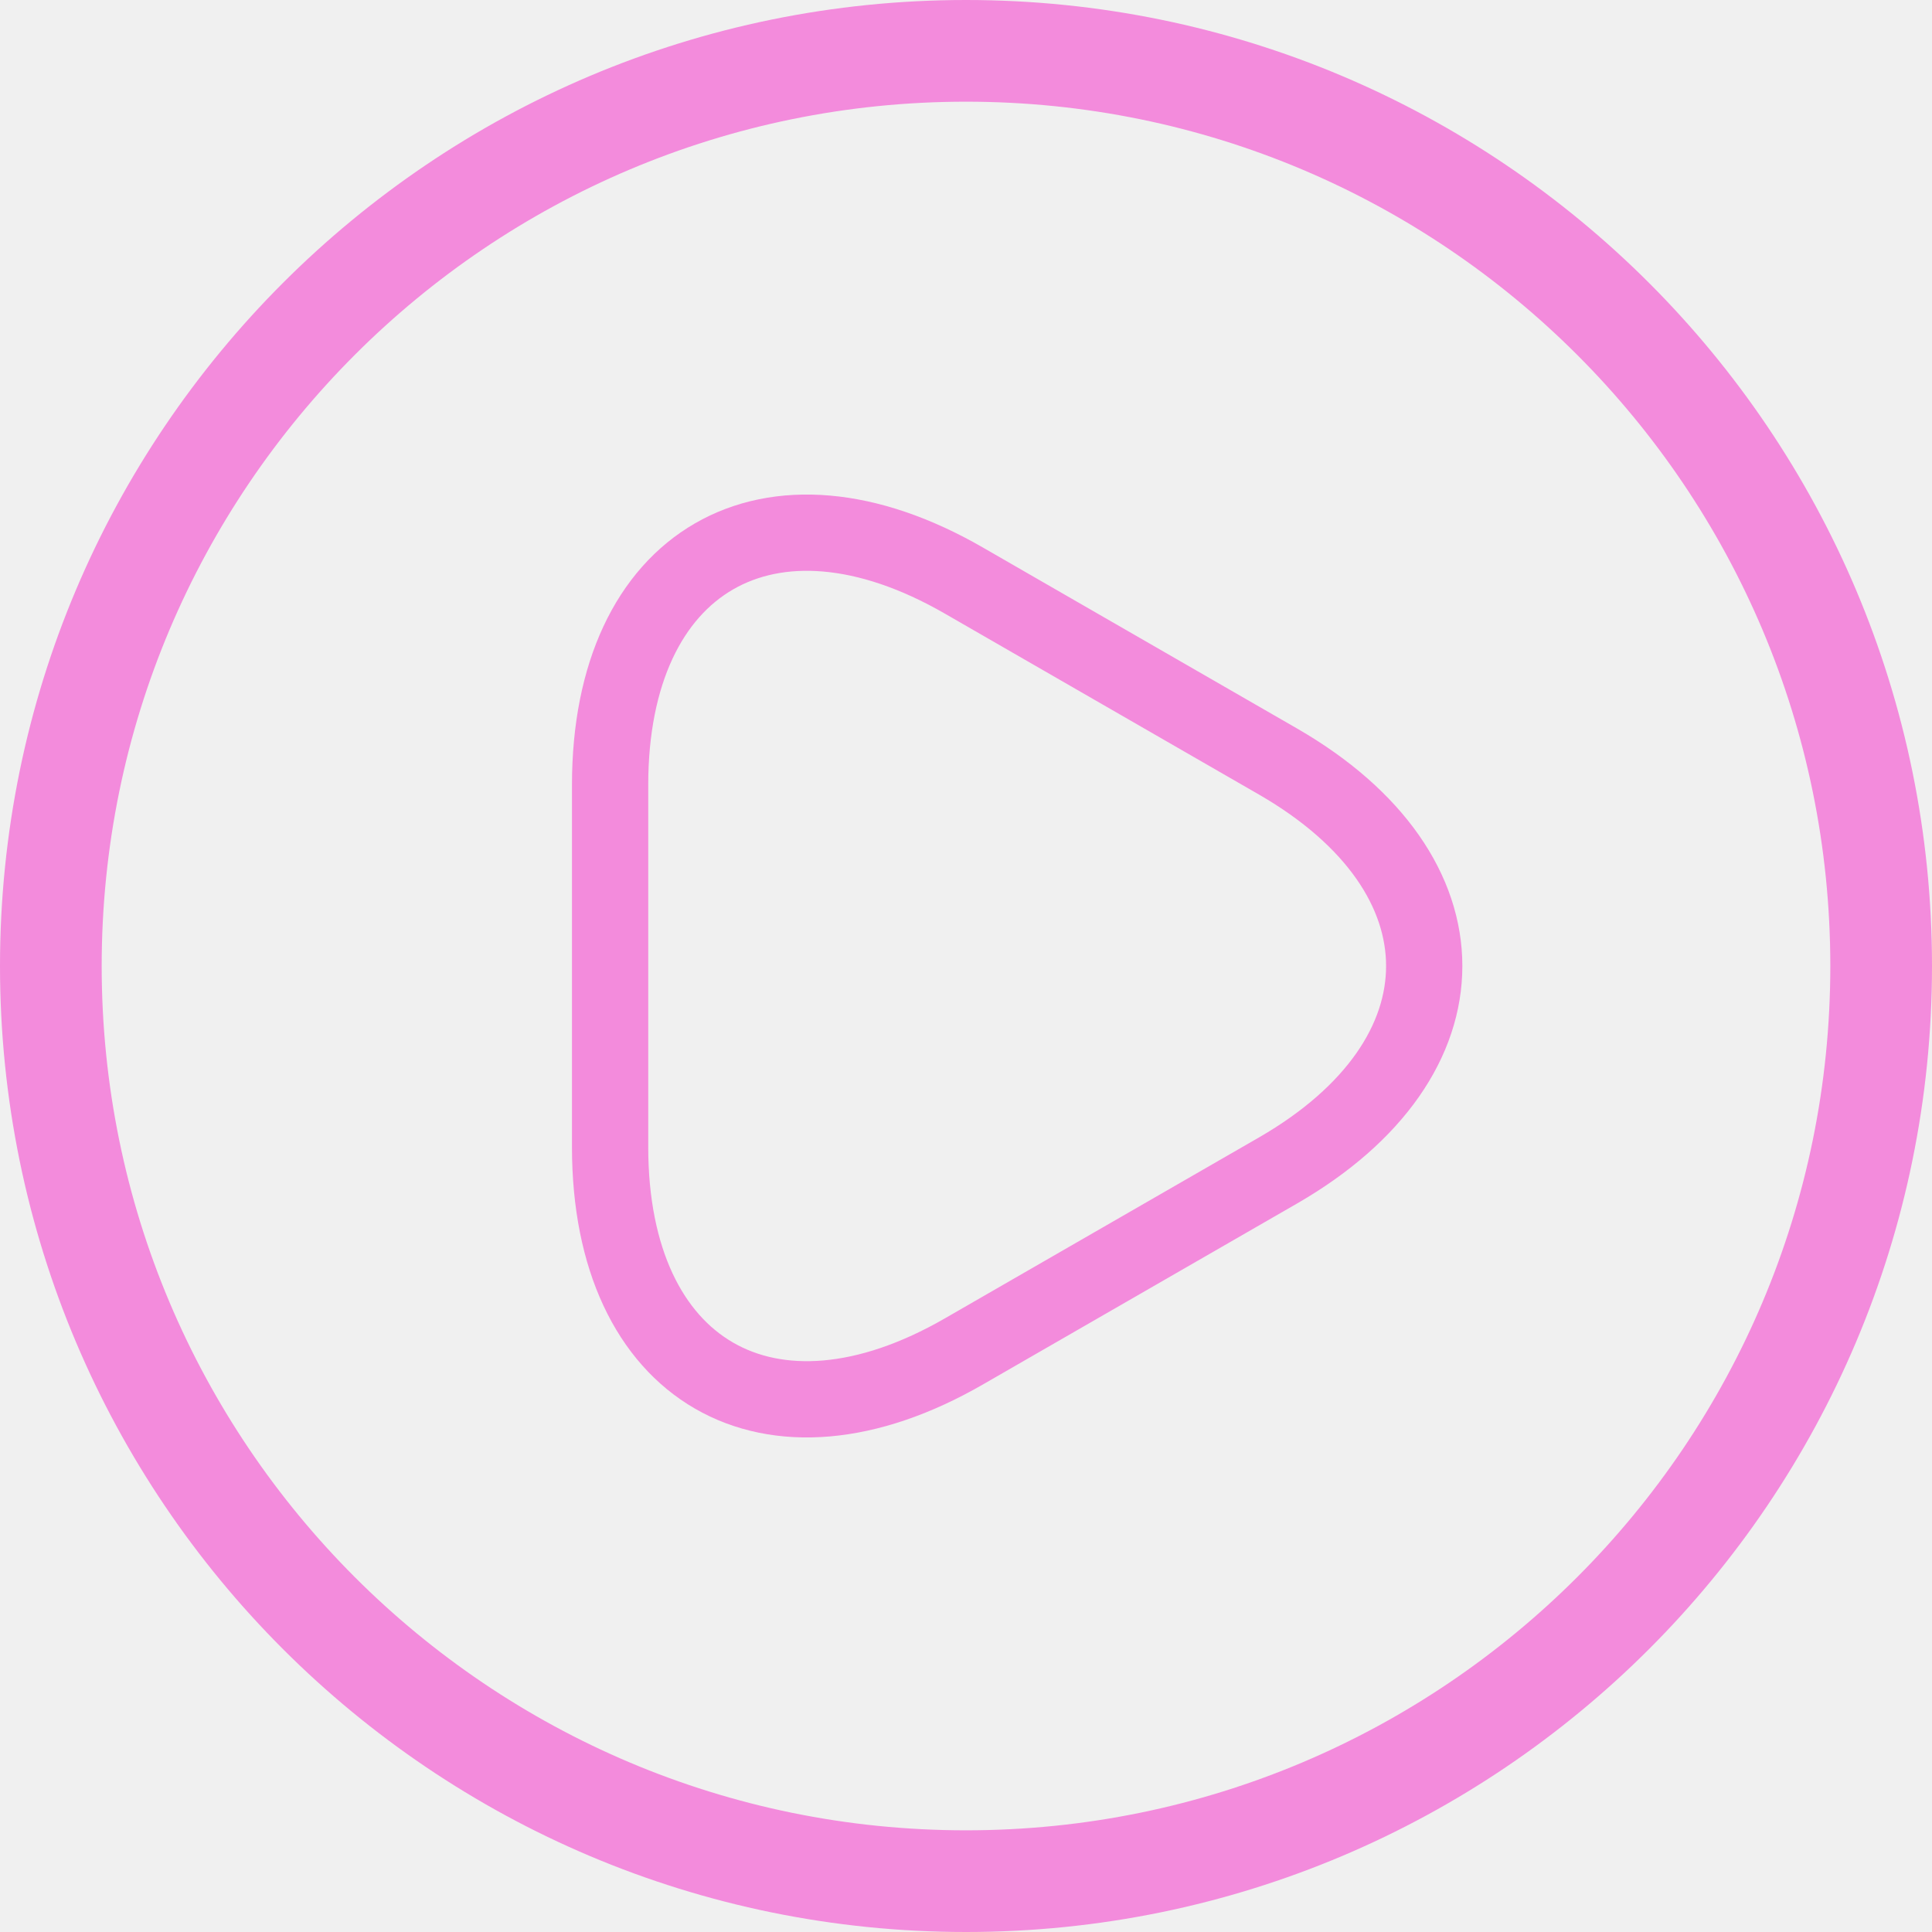
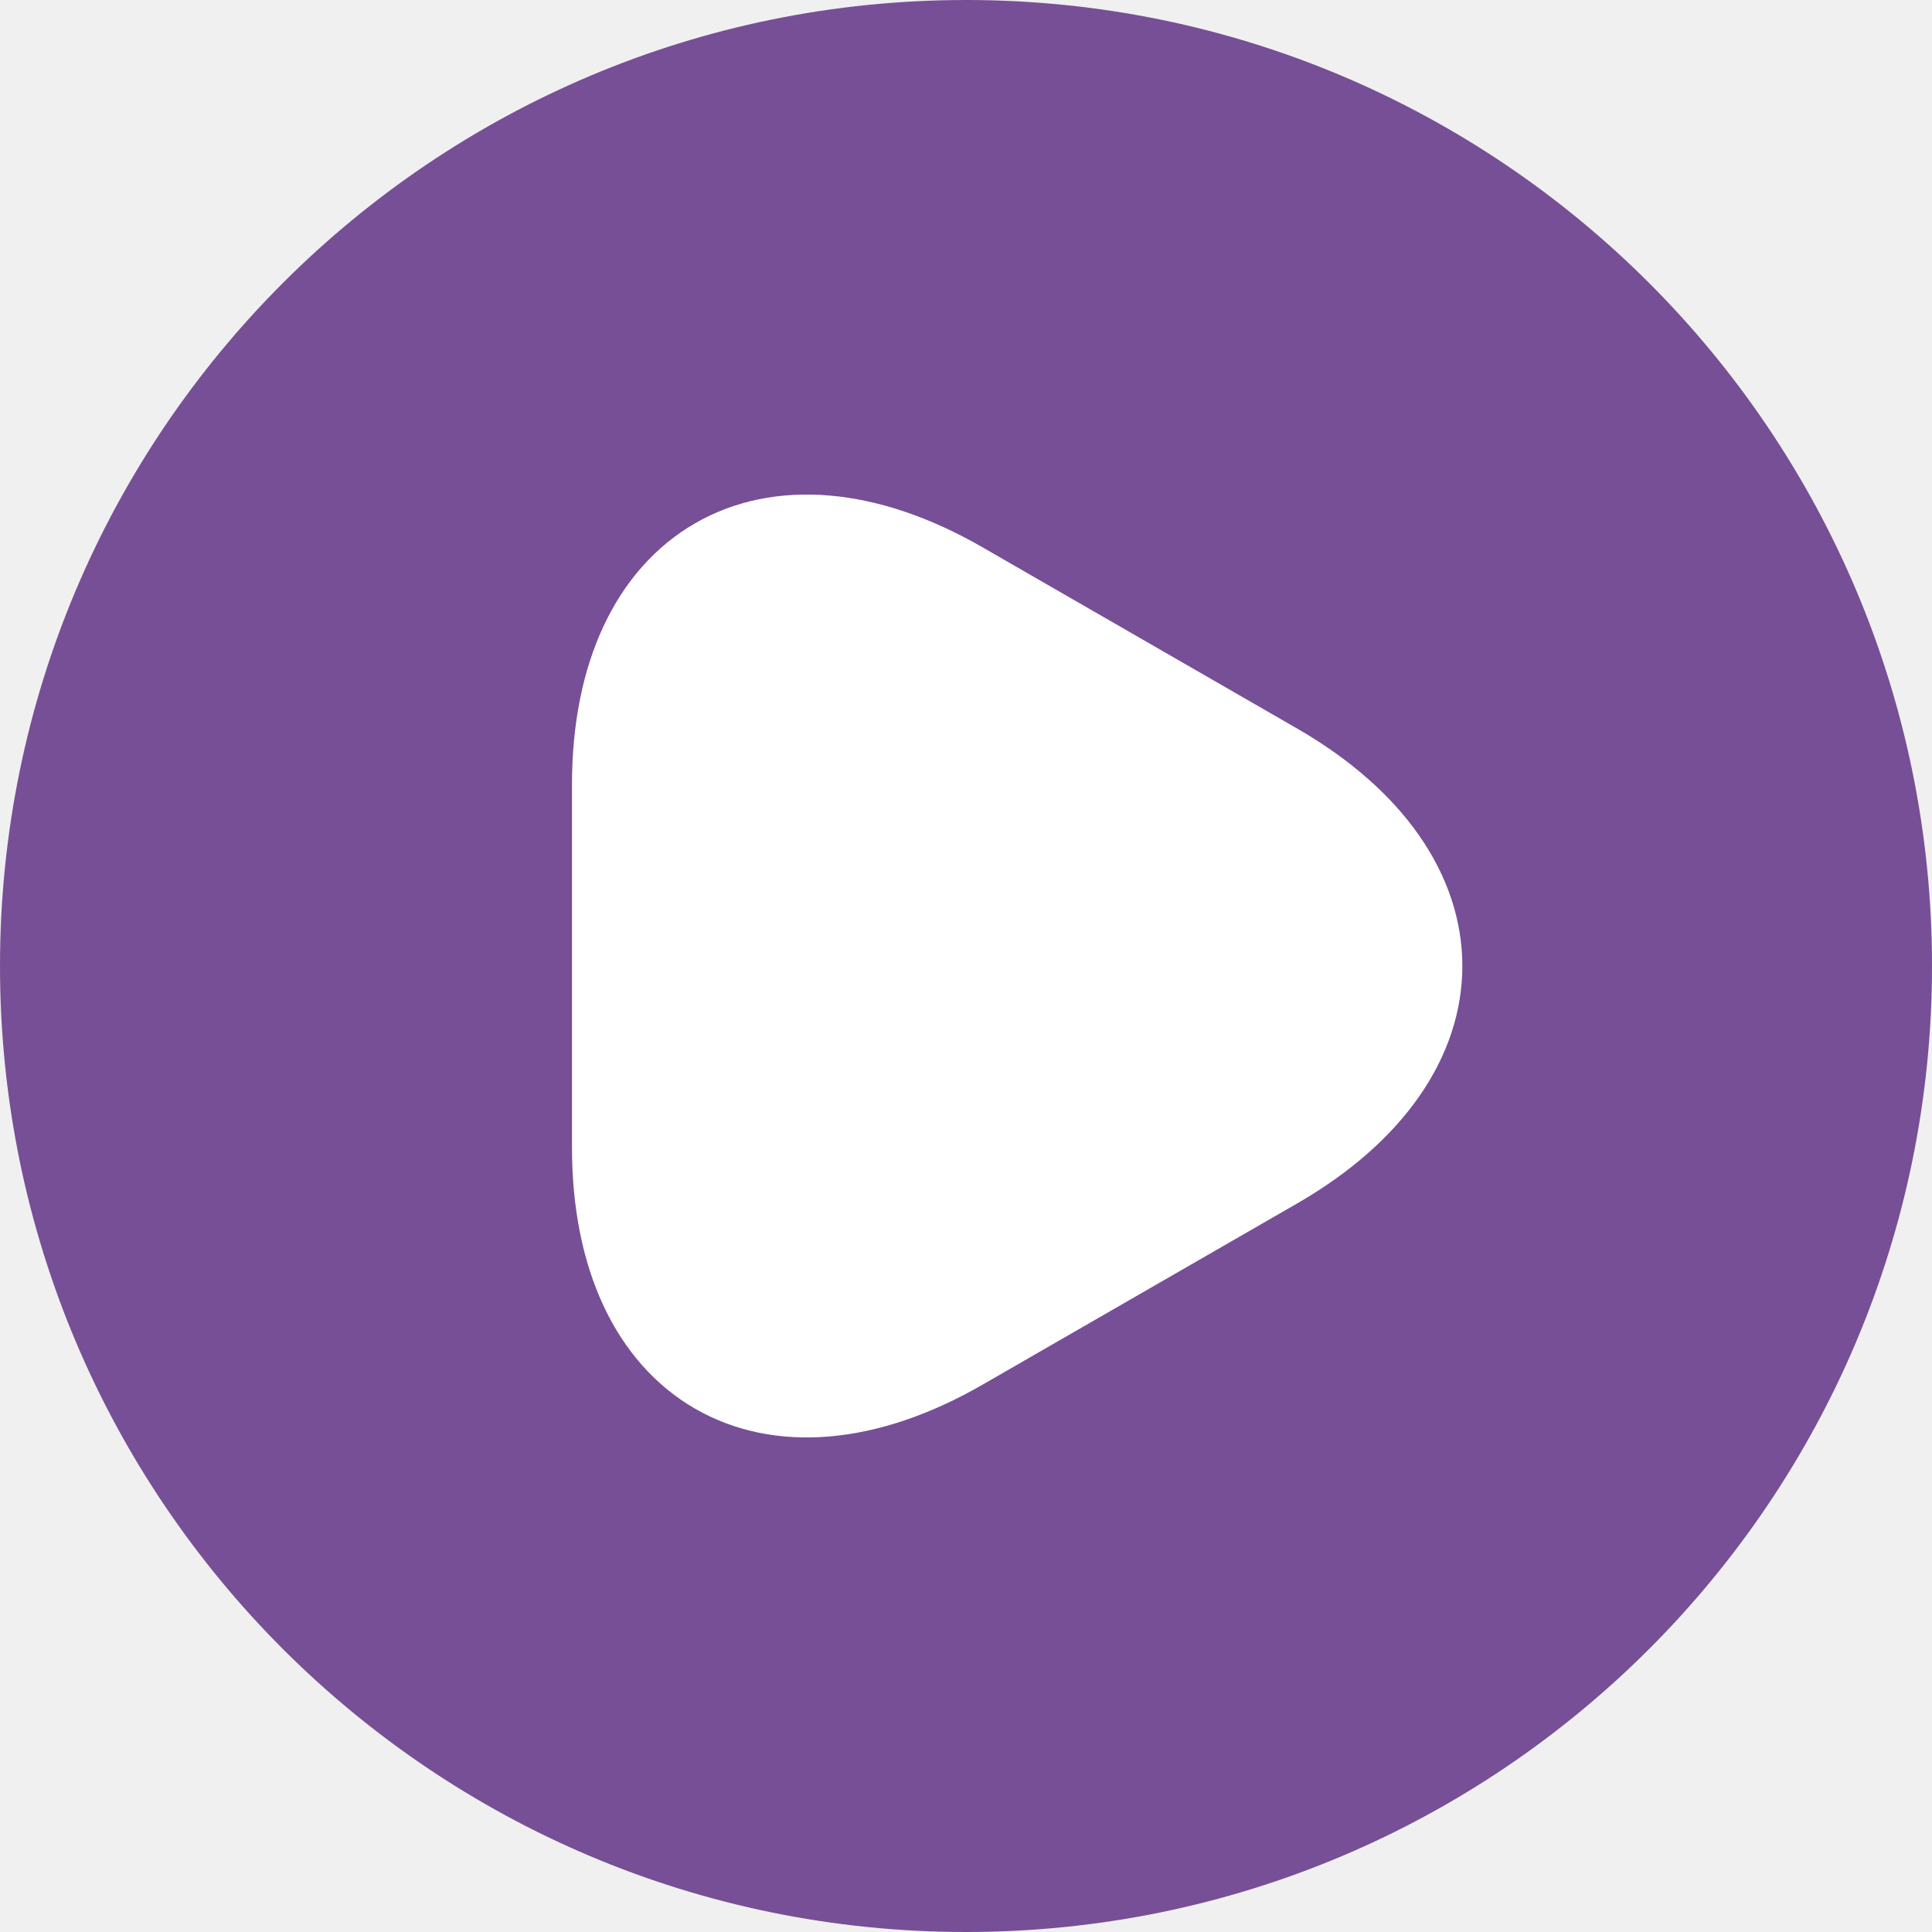
<svg xmlns="http://www.w3.org/2000/svg" width="38" height="38" viewBox="0 0 38 38" fill="none">
-   <circle cx="19" cy="19" r="18" stroke="#F38BDC" stroke-width="2" />
-   <path d="M12 19V15.44C12 11.02 15.13 9.21 18.96 11.42L22.05 13.2L25.14 14.98C28.97 17.19 28.97 20.81 25.14 23.02L22.05 24.8L18.96 26.58C15.13 28.79 12 26.98 12 22.56V19Z" stroke="#F38BDC" stroke-width="1.5" stroke-miterlimit="10" stroke-linecap="round" stroke-linejoin="round" />
+   <circle cx="19" cy="19" r="18" fill="#774F96" stroke="#774F96" stroke-width="2" />
+   <path d="M12 19V15.44C12 11.02 15.13 9.21 18.96 11.42L22.05 13.2L25.14 14.98C28.97 17.19 28.97 20.81 25.14 23.02L22.05 24.8L18.96 26.58C15.13 28.79 12 26.98 12 22.56V19Z" fill="white" stroke="white" stroke-width="1.5" stroke-miterlimit="10" stroke-linecap="round" stroke-linejoin="round" />
</svg>
